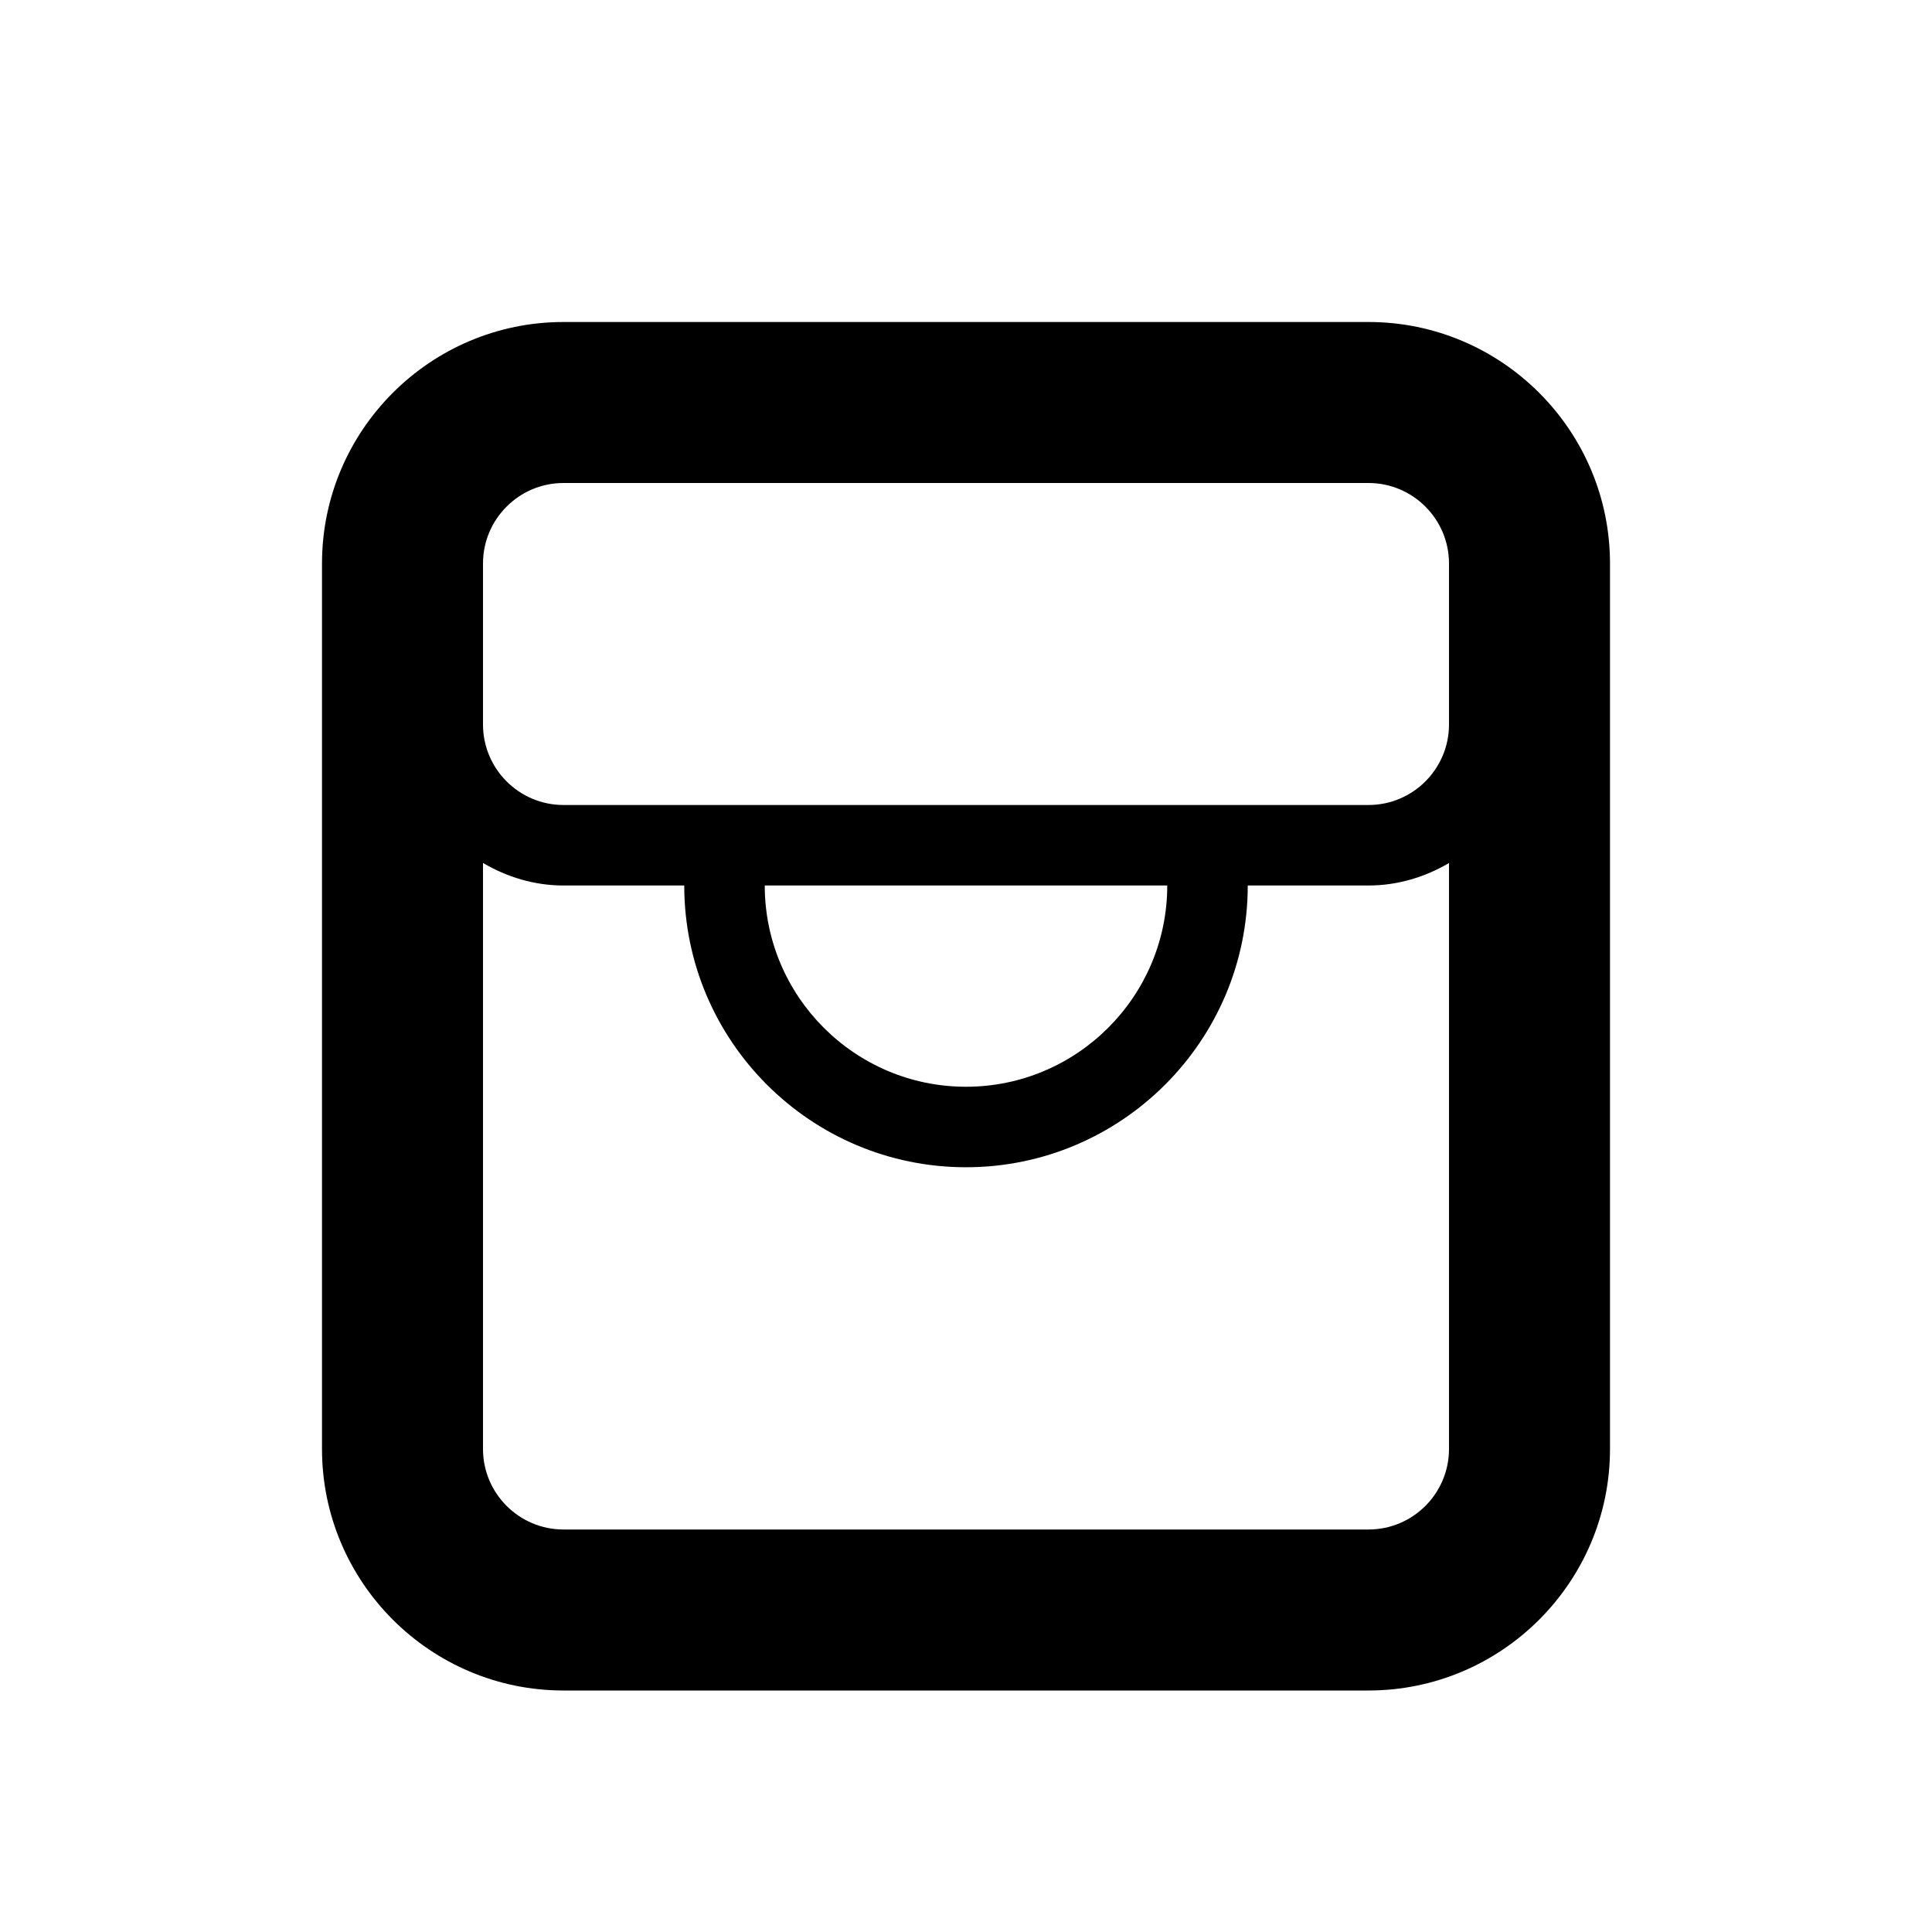
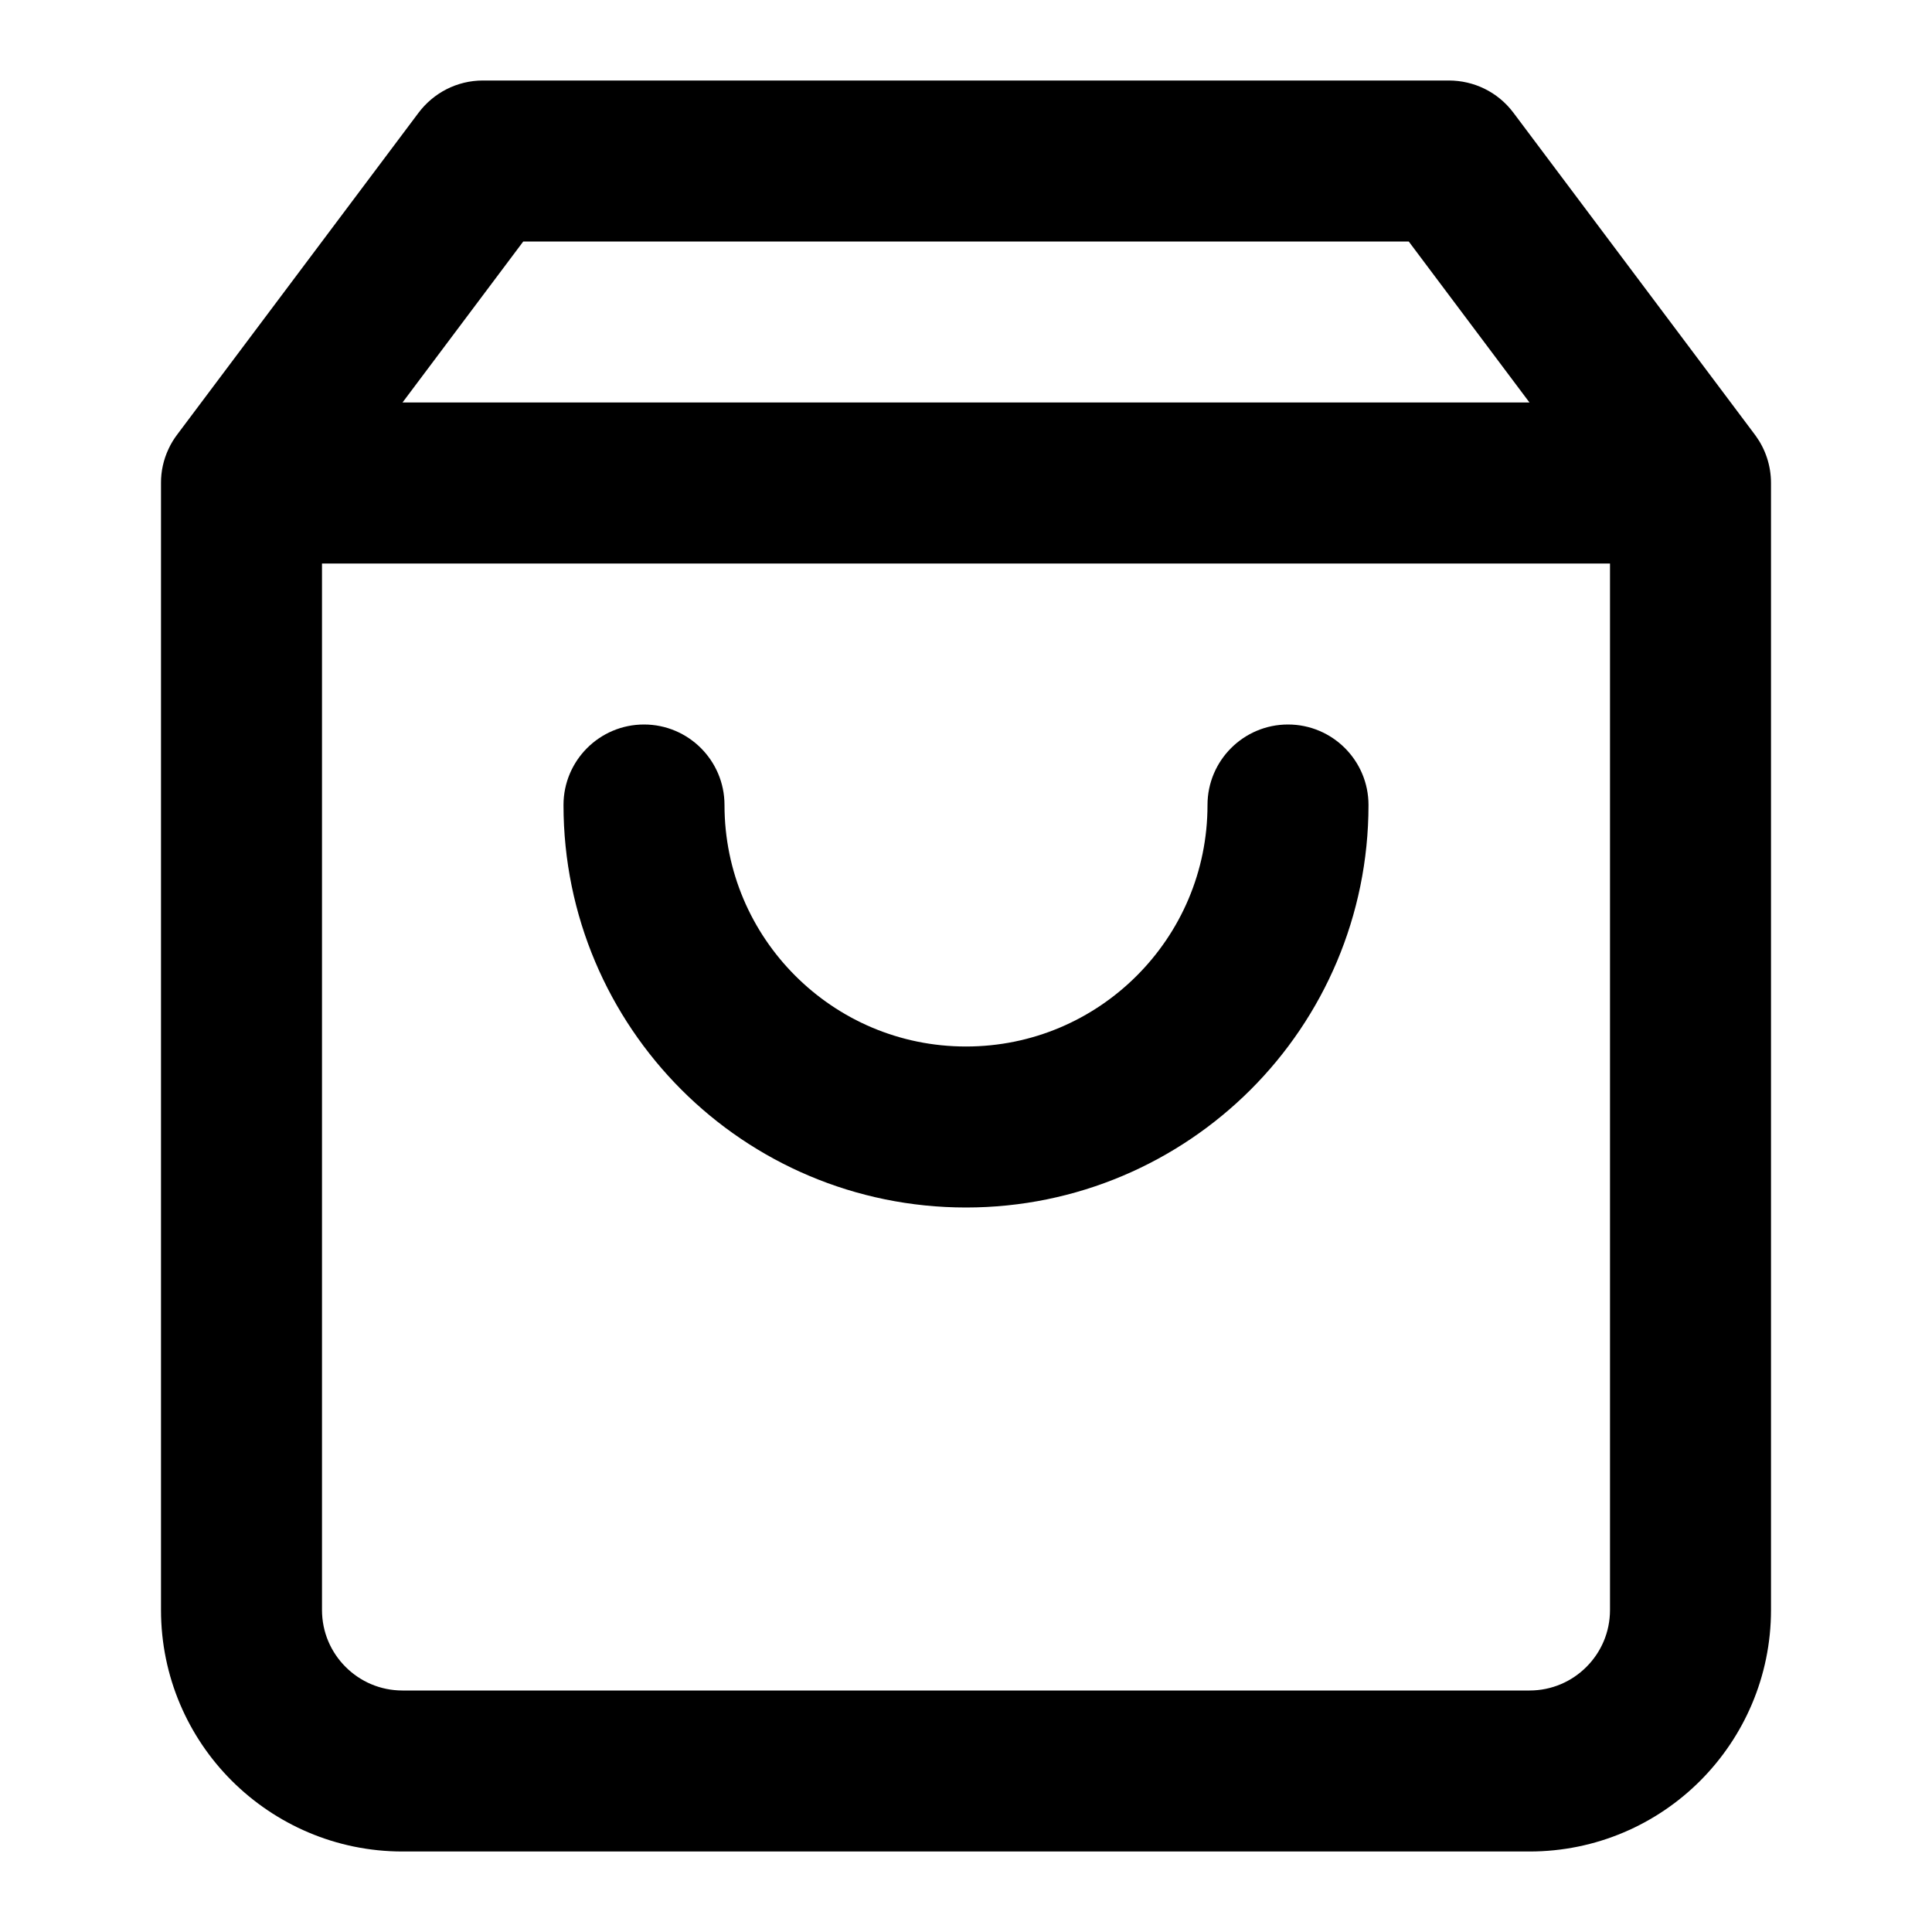
<svg xmlns="http://www.w3.org/2000/svg" version="1.1" width="24" height="24" viewBox="0 0 24 24">
-   <path d="M17 4h-10c-1.654 0-3 1.346-3 3v11c0 1.654 1.346 3 3 3h10c1.654 0 3-1.346 3-3v-11c0-1.654-1.346-3-3-3zM18 18c0 0.551-0.448 1-1 1h-10c-0.552 0-1-0.449-1-1v-7.28c0.296 0.174 0.635 0.28 1 0.28h1.5c0 1.93 1.57 3.5 3.5 3.5s3.5-1.57 3.5-3.5h1.5c0.365 0 0.704-0.106 1-0.279v7.279zM9.5 11h5c0 1.378-1.121 2.5-2.5 2.5s-2.5-1.122-2.5-2.5zM18 9c0 0.551-0.448 1-1 1h-10c-0.552 0-1-0.449-1-1v-2c0-0.551 0.448-1 1-1h10c0.552 0 1 0.449 1 1v2z" />
+   <path d="M19 5h-14l1.5-2h11zM21.794 5.392l-2.994-3.992c-0.196-0.261-0.494-0.399-0.8-0.4h-12c-0.326 0-0.616 0.156-0.8 0.4l-2.994 3.992c-0.043 0.056-0.081 0.117-0.111 0.182-0.065 0.137-0.096 0.283-0.095 0.426v14c0 0.828 0.337 1.58 0.879 2.121s1.293 0.879 2.121 0.879h14c0.828 0 1.58-0.337 2.121-0.879s0.879-1.293 0.879-2.121v-14c0-0.219-0.071-0.422-0.189-0.585-0.004-0.005-0.007-0.010-0.011-0.015zM4 7h16v13c0 0.276-0.111 0.525-0.293 0.707s-0.431 0.293-0.707 0.293h-14c-0.276 0-0.525-0.111-0.707-0.293s-0.293-0.431-0.293-0.707zM15 10c0 0.829-0.335 1.577-0.879 2.121s-1.292 0.879-2.121 0.879-1.577-0.335-2.121-0.879-0.879-1.292-0.879-2.121c0-0.552-0.448-1-1-1s-1 0.448-1 1c0 1.38 0.561 2.632 1.464 3.536s2.156 1.464 3.536 1.464 2.632-0.561 3.536-1.464 1.464-2.156 1.464-3.536c0-0.552-0.448-1-1-1s-1 0.448-1 1z" />
</svg>
